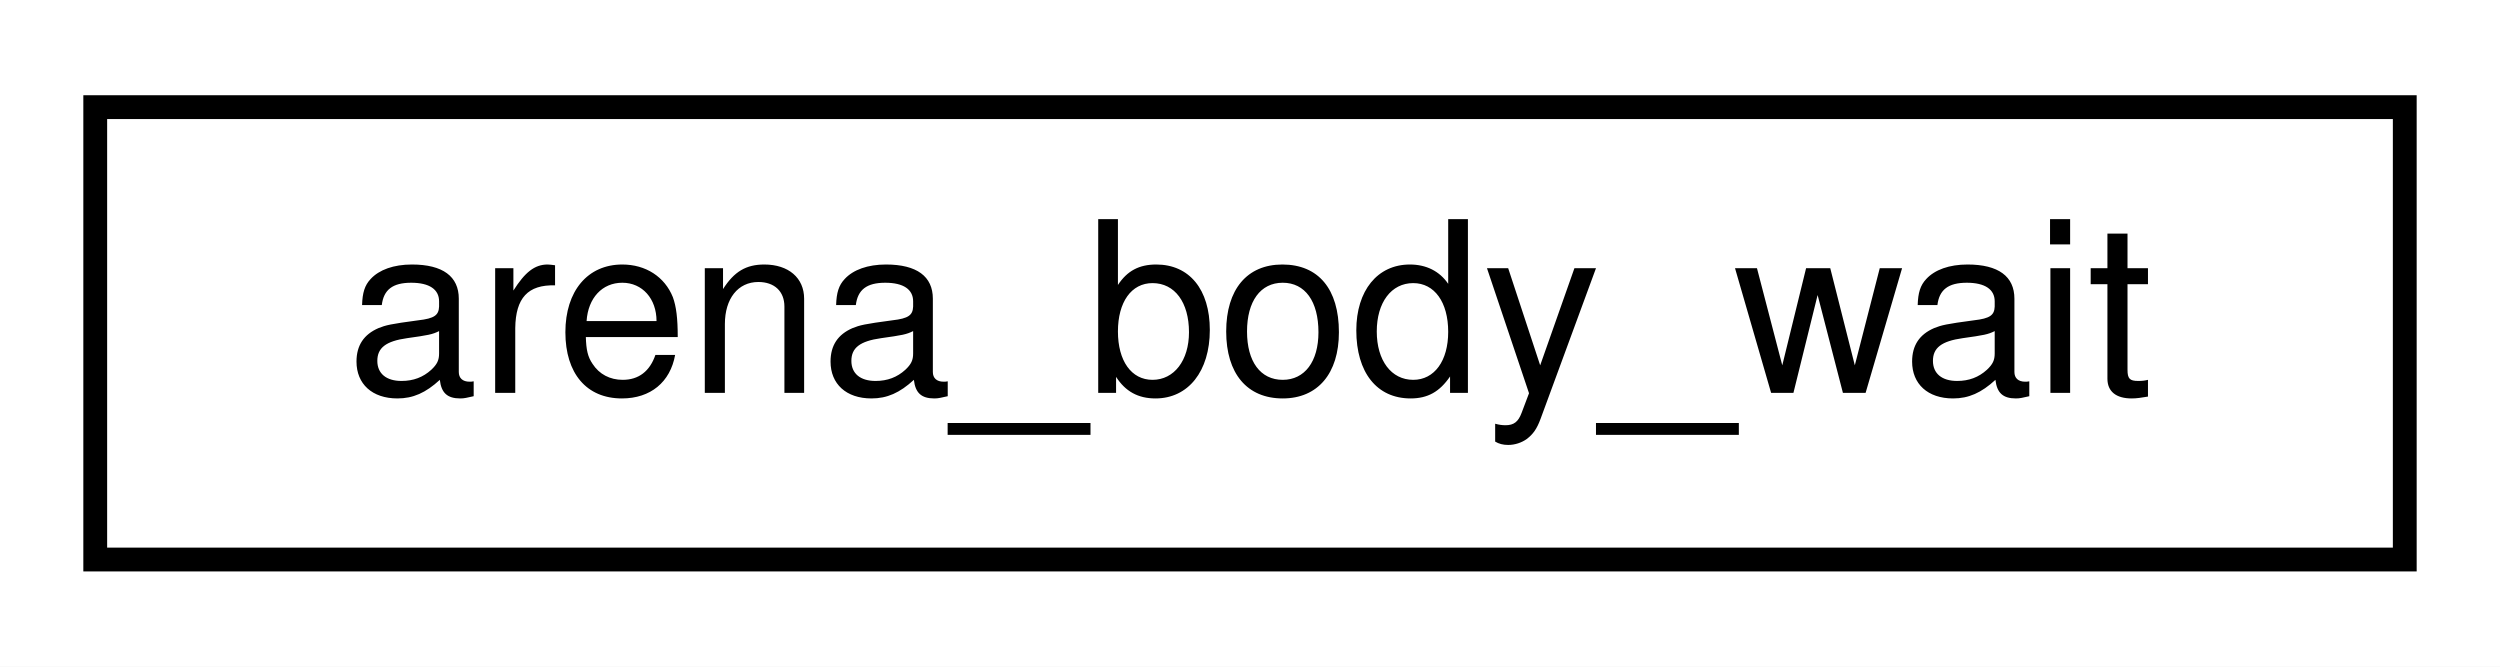
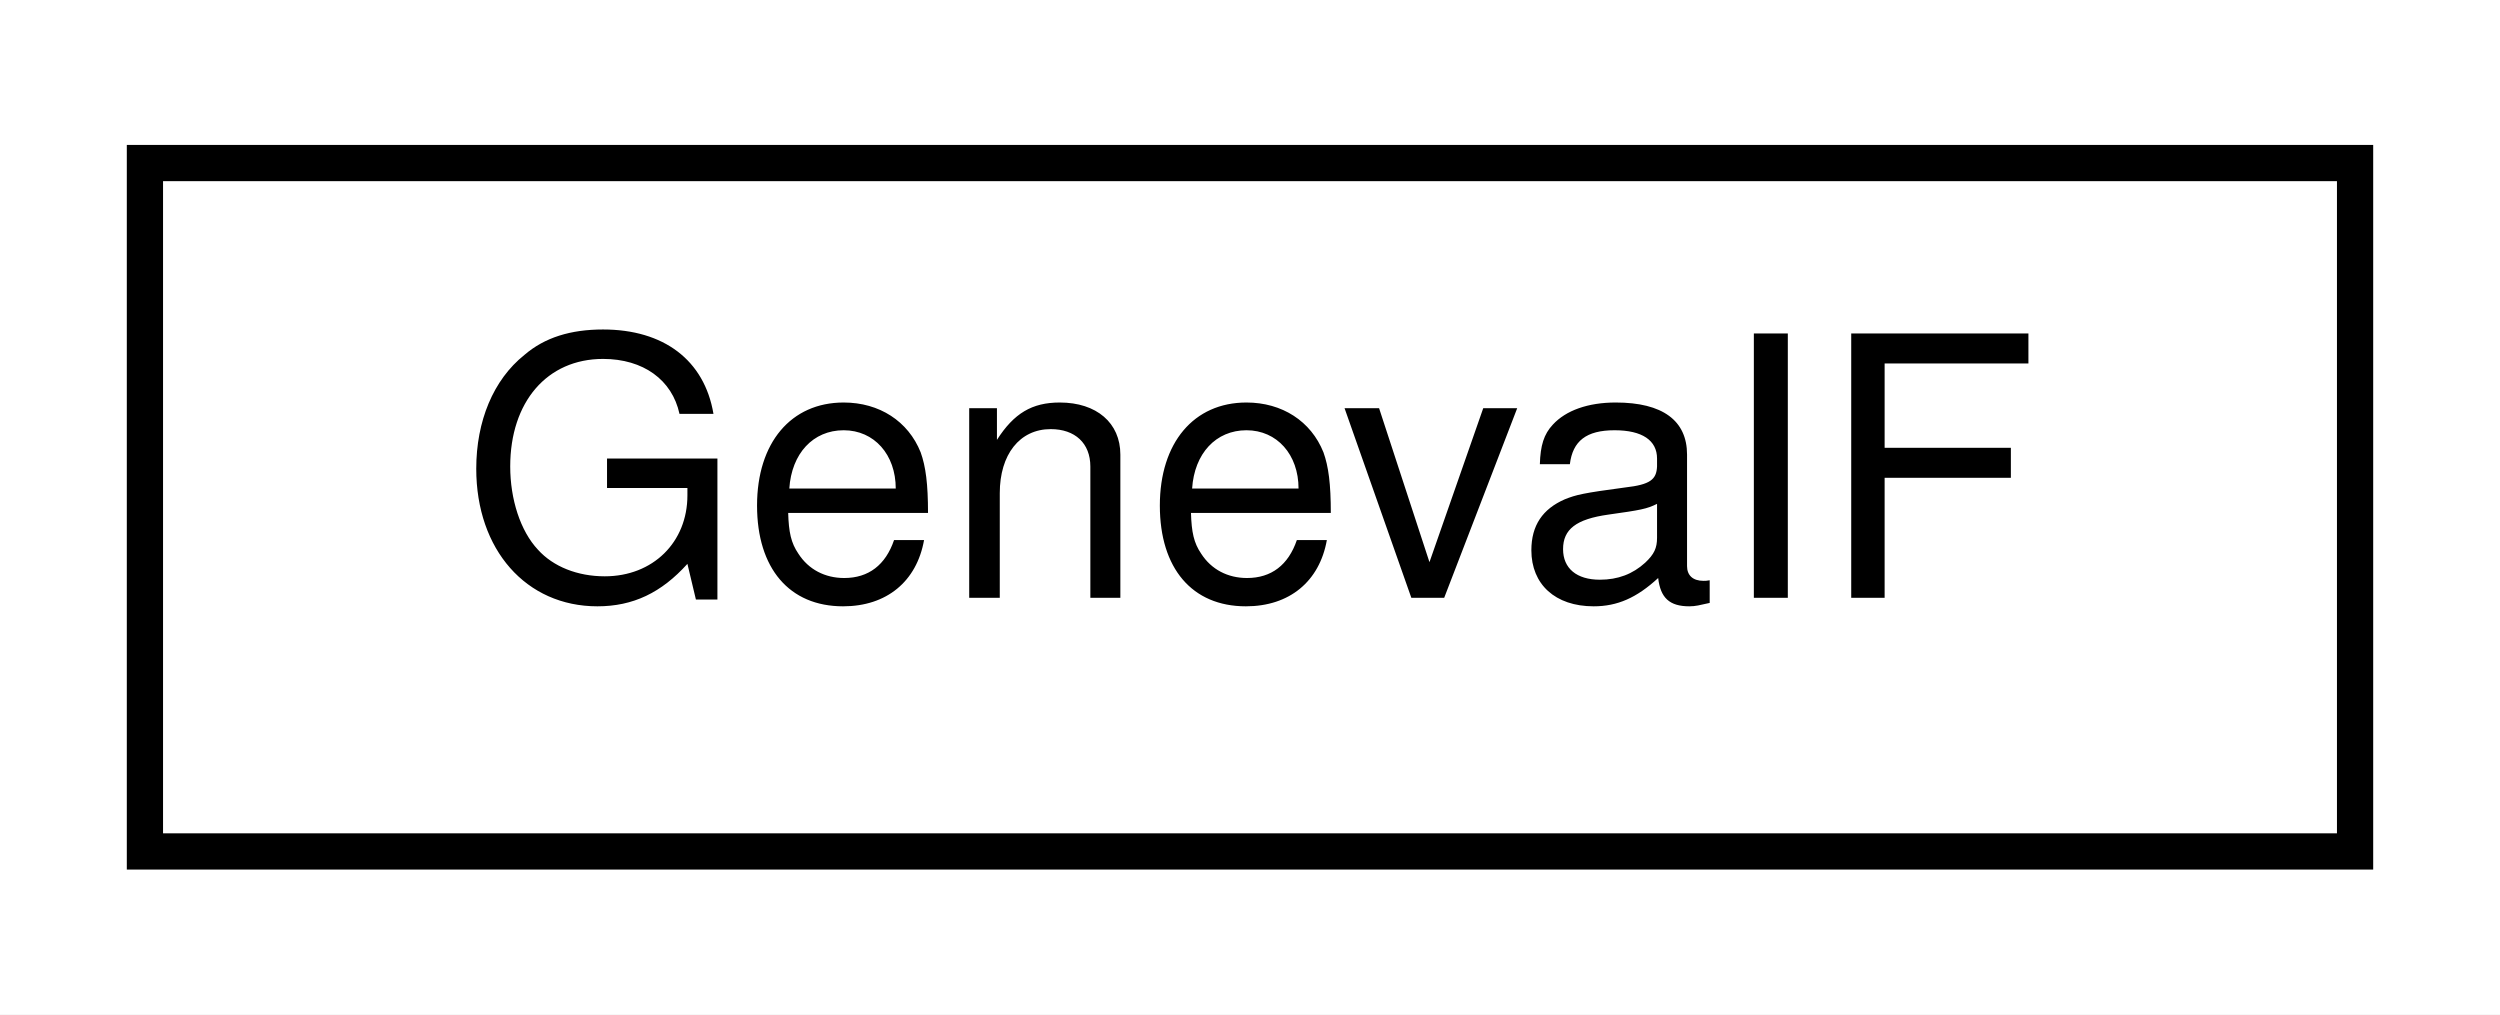
- <svg xmlns="http://www.w3.org/2000/svg" xmlns:xlink="http://www.w3.org/1999/xlink" width="105pt" height="28pt" viewBox="0.00 0.00 105.00 28.00">
+ <svg xmlns="http://www.w3.org/2000/svg" xmlns:xlink="http://www.w3.org/1999/xlink" width="69pt" height="28pt" viewBox="0.00 0.00 69.00 28.00">
  <g id="graph0" class="graph" transform="scale(1 1) rotate(0) translate(4 24)">
-     <polygon fill="white" stroke="none" points="-4,4 -4,-24 101,-24 101,4 -4,4" />
+     <polygon fill="white" stroke="none" points="-4,4 -4,-24 65,-24 65,4 -4,4" />
    <g id="node1" class="node">
      <g id="a_node1">
-         <a xlink:href="classarena__body__wait.html" target="_top" xlink:title="arena_body_wait">
-           <polygon fill="white" stroke="black" points="-7.10543e-15,-0.5 -7.10543e-15,-19.5 97,-19.5 97,-0.5 -7.10543e-15,-0.5" />
-           <text text-anchor="middle" x="48.5" y="-7.5" font-family="Helvetica,sans-Serif" font-size="10.00">arena_body_wait</text>
+         <a xlink:href="classGenevaIF.html" target="_top" xlink:title="Wrapper of the Geneva Optimizer library. ">
+           <polygon fill="white" stroke="black" points="0,-0.5 0,-19.5 61,-19.5 61,-0.5 0,-0.5" />
+           <text text-anchor="middle" x="30.5" y="-7.5" font-family="Helvetica,sans-Serif" font-size="10.00">GenevaIF</text>
        </a>
      </g>
    </g>
  </g>
</svg>
